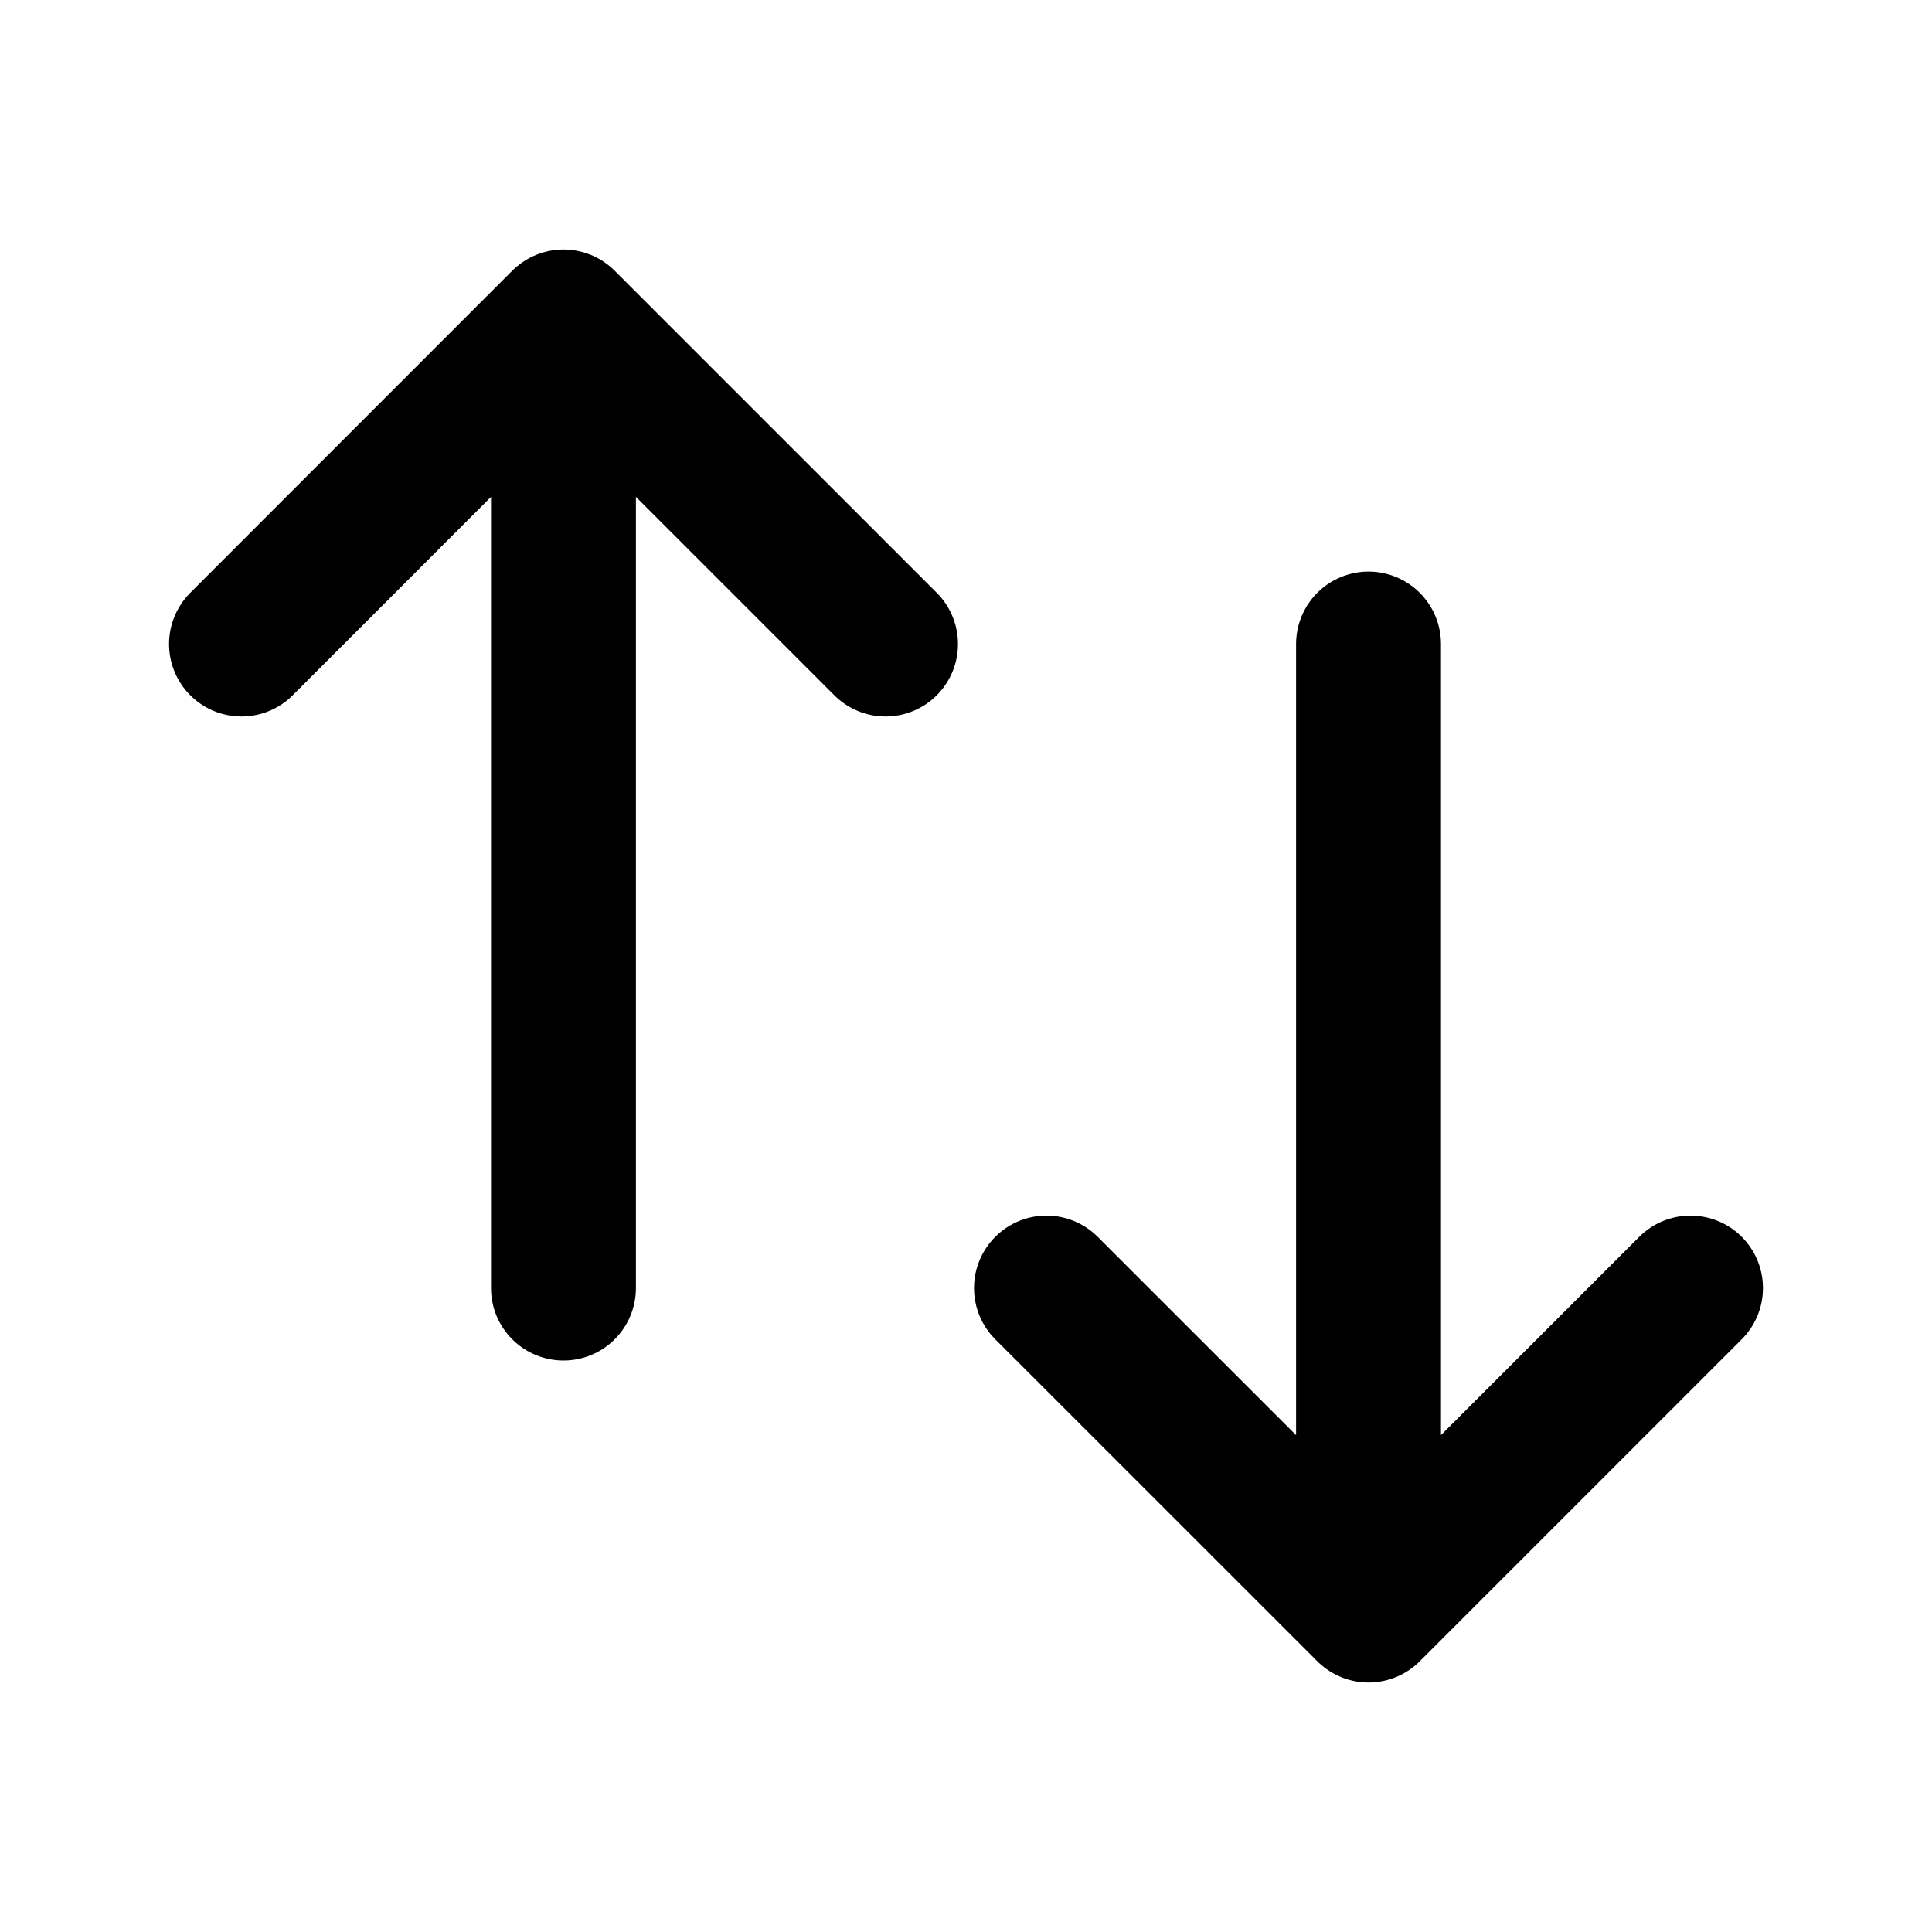
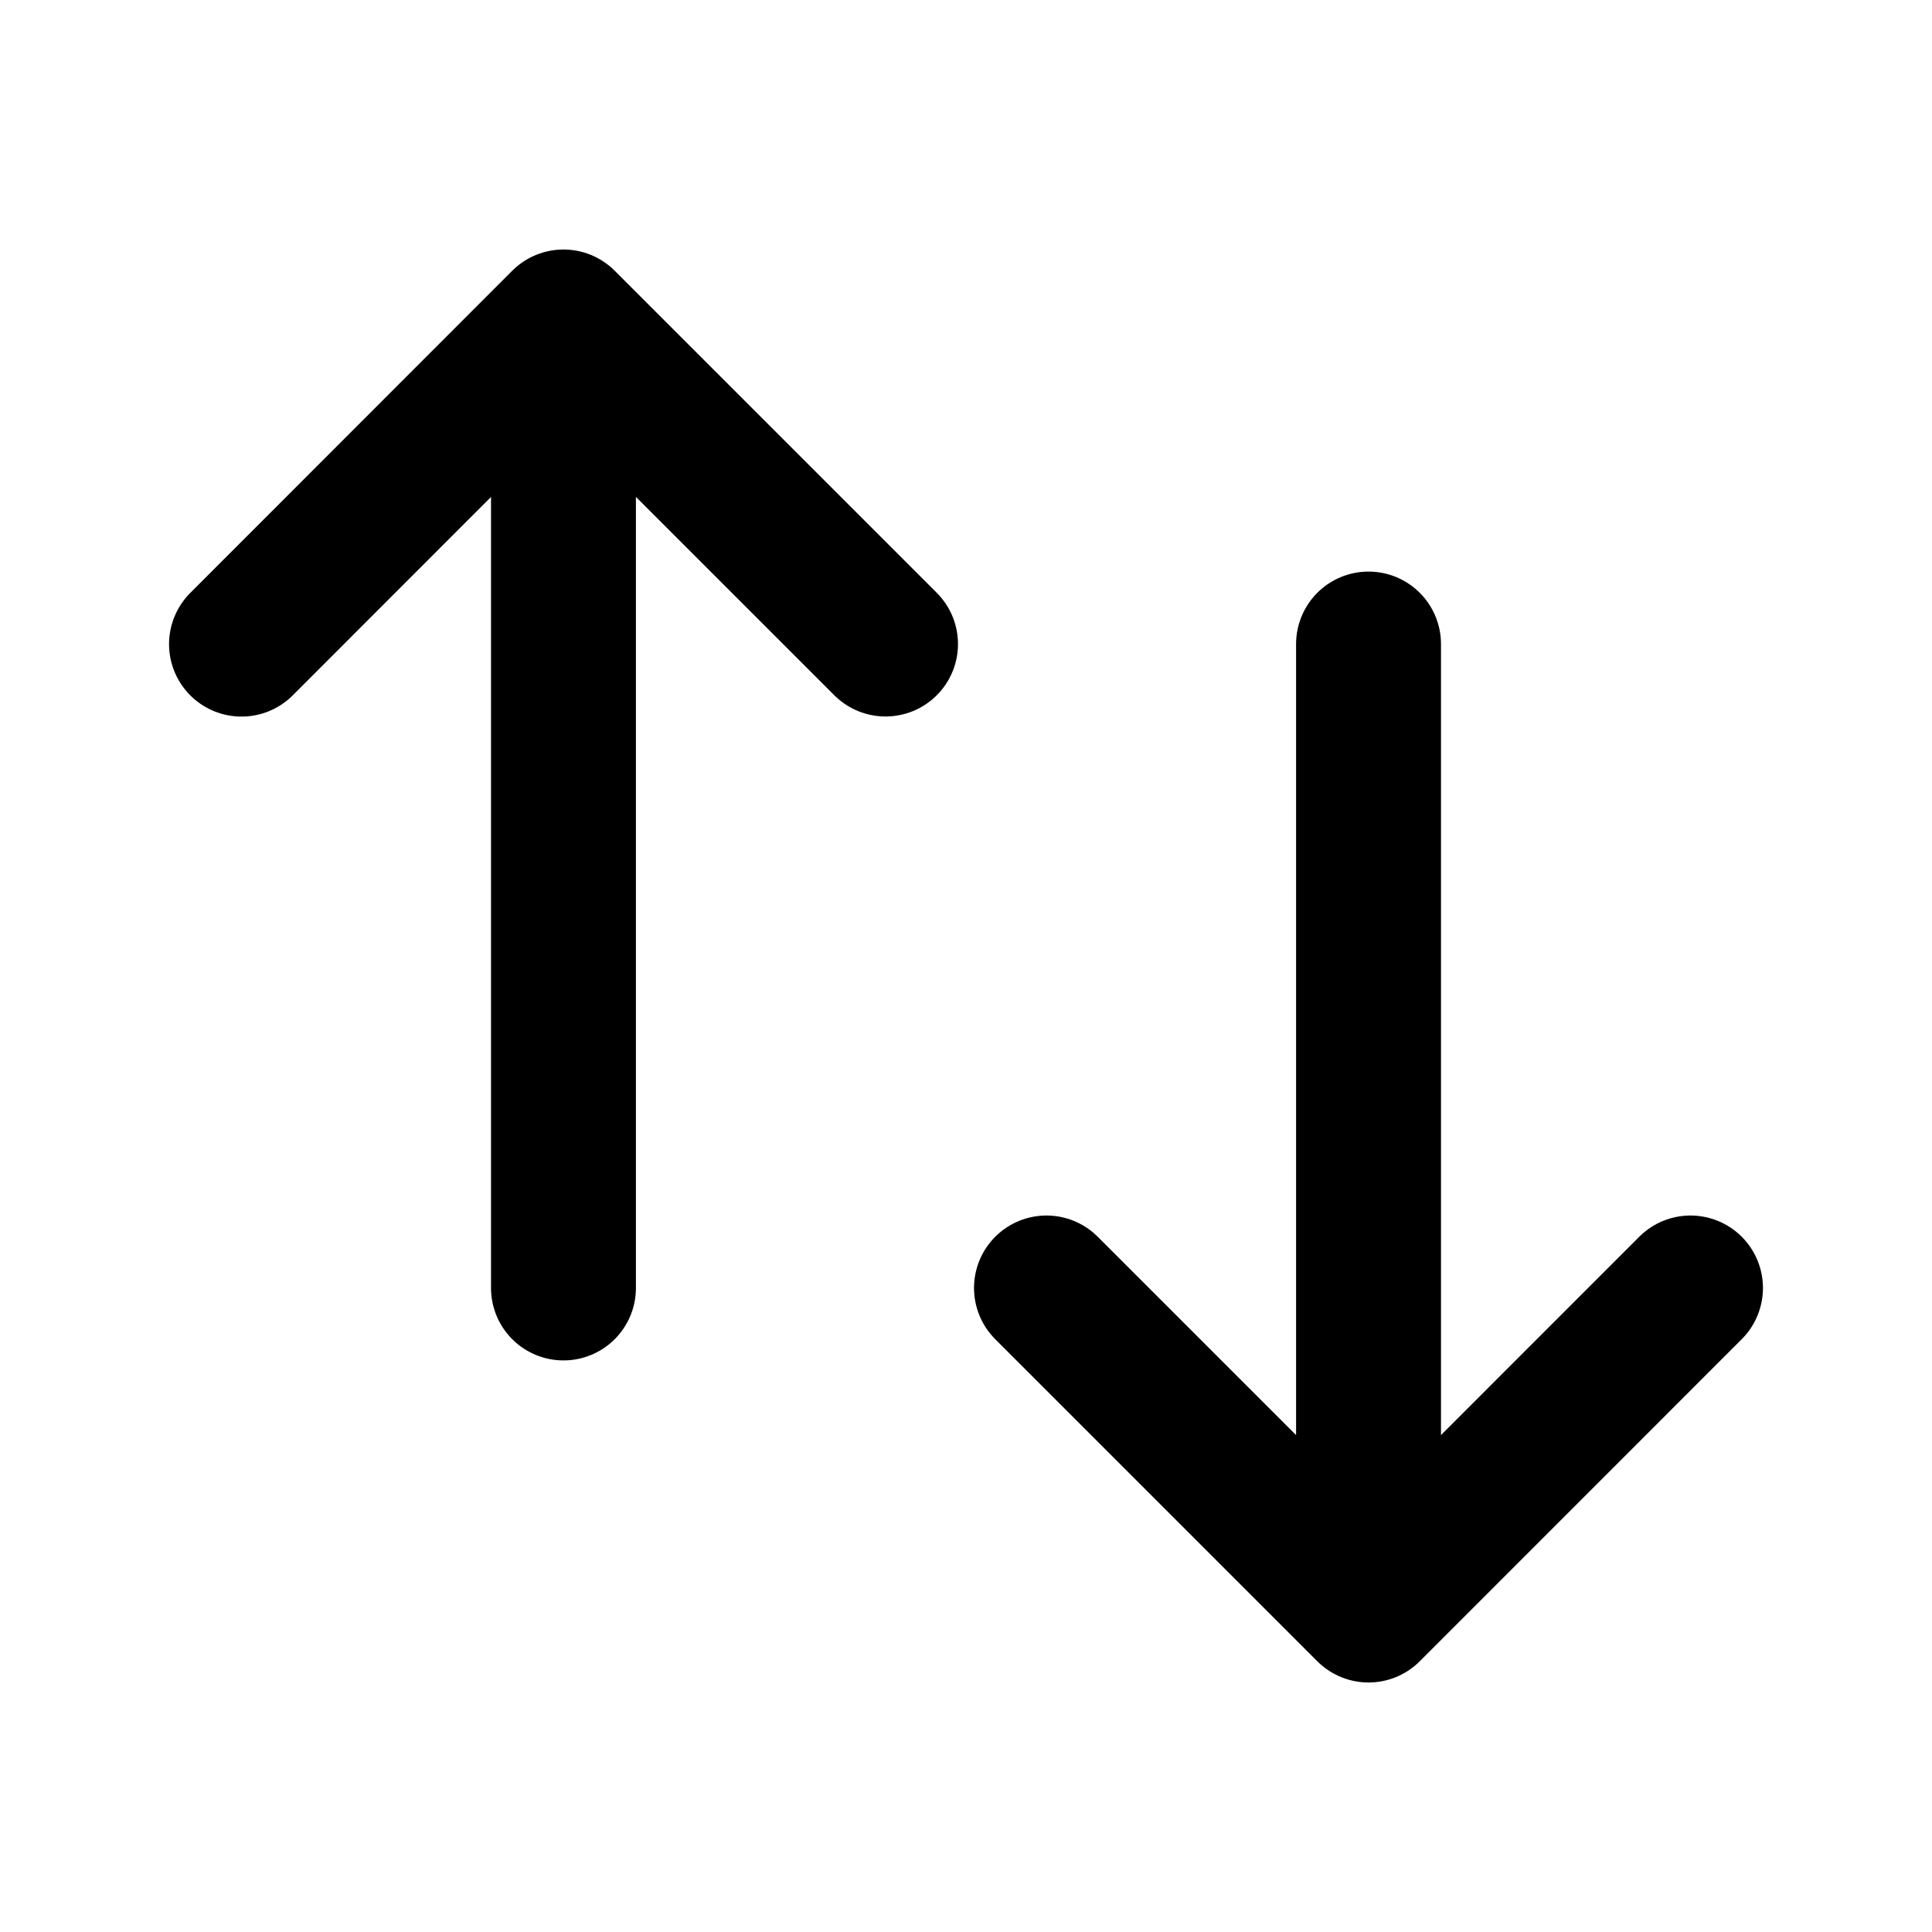
- <svg xmlns="http://www.w3.org/2000/svg" viewBox="0 0 20 20" role="presentation" aria-hidden="true">
-   <path d="M14.167 16.667L10.833 13.334M5.833 13.334V3.333V13.334ZM5.833 3.333L2.5 6.667L5.833 3.333ZM5.833 3.333L9.167 6.667L5.833 3.333ZM14.167 6.667V16.667V6.667ZM14.167 16.667L17.5 13.334L14.167 16.667Z" stroke="currentColor" stroke-width="1.5" stroke-linecap="round" stroke-linejoin="round" />
+ <svg xmlns="http://www.w3.org/2000/svg" aria-hidden="true" viewBox="0 0 20 20">
+   <path stroke="currentColor" stroke-linecap="round" stroke-linejoin="round" stroke-width="1.5" d="m14.167 16.667-3.334-3.334m-5 0v-10zm0-10L2.5 6.668zm0 0 3.334 3.334zm8.334 3.334v10zm0 10 3.333-3.334z" />
</svg>
